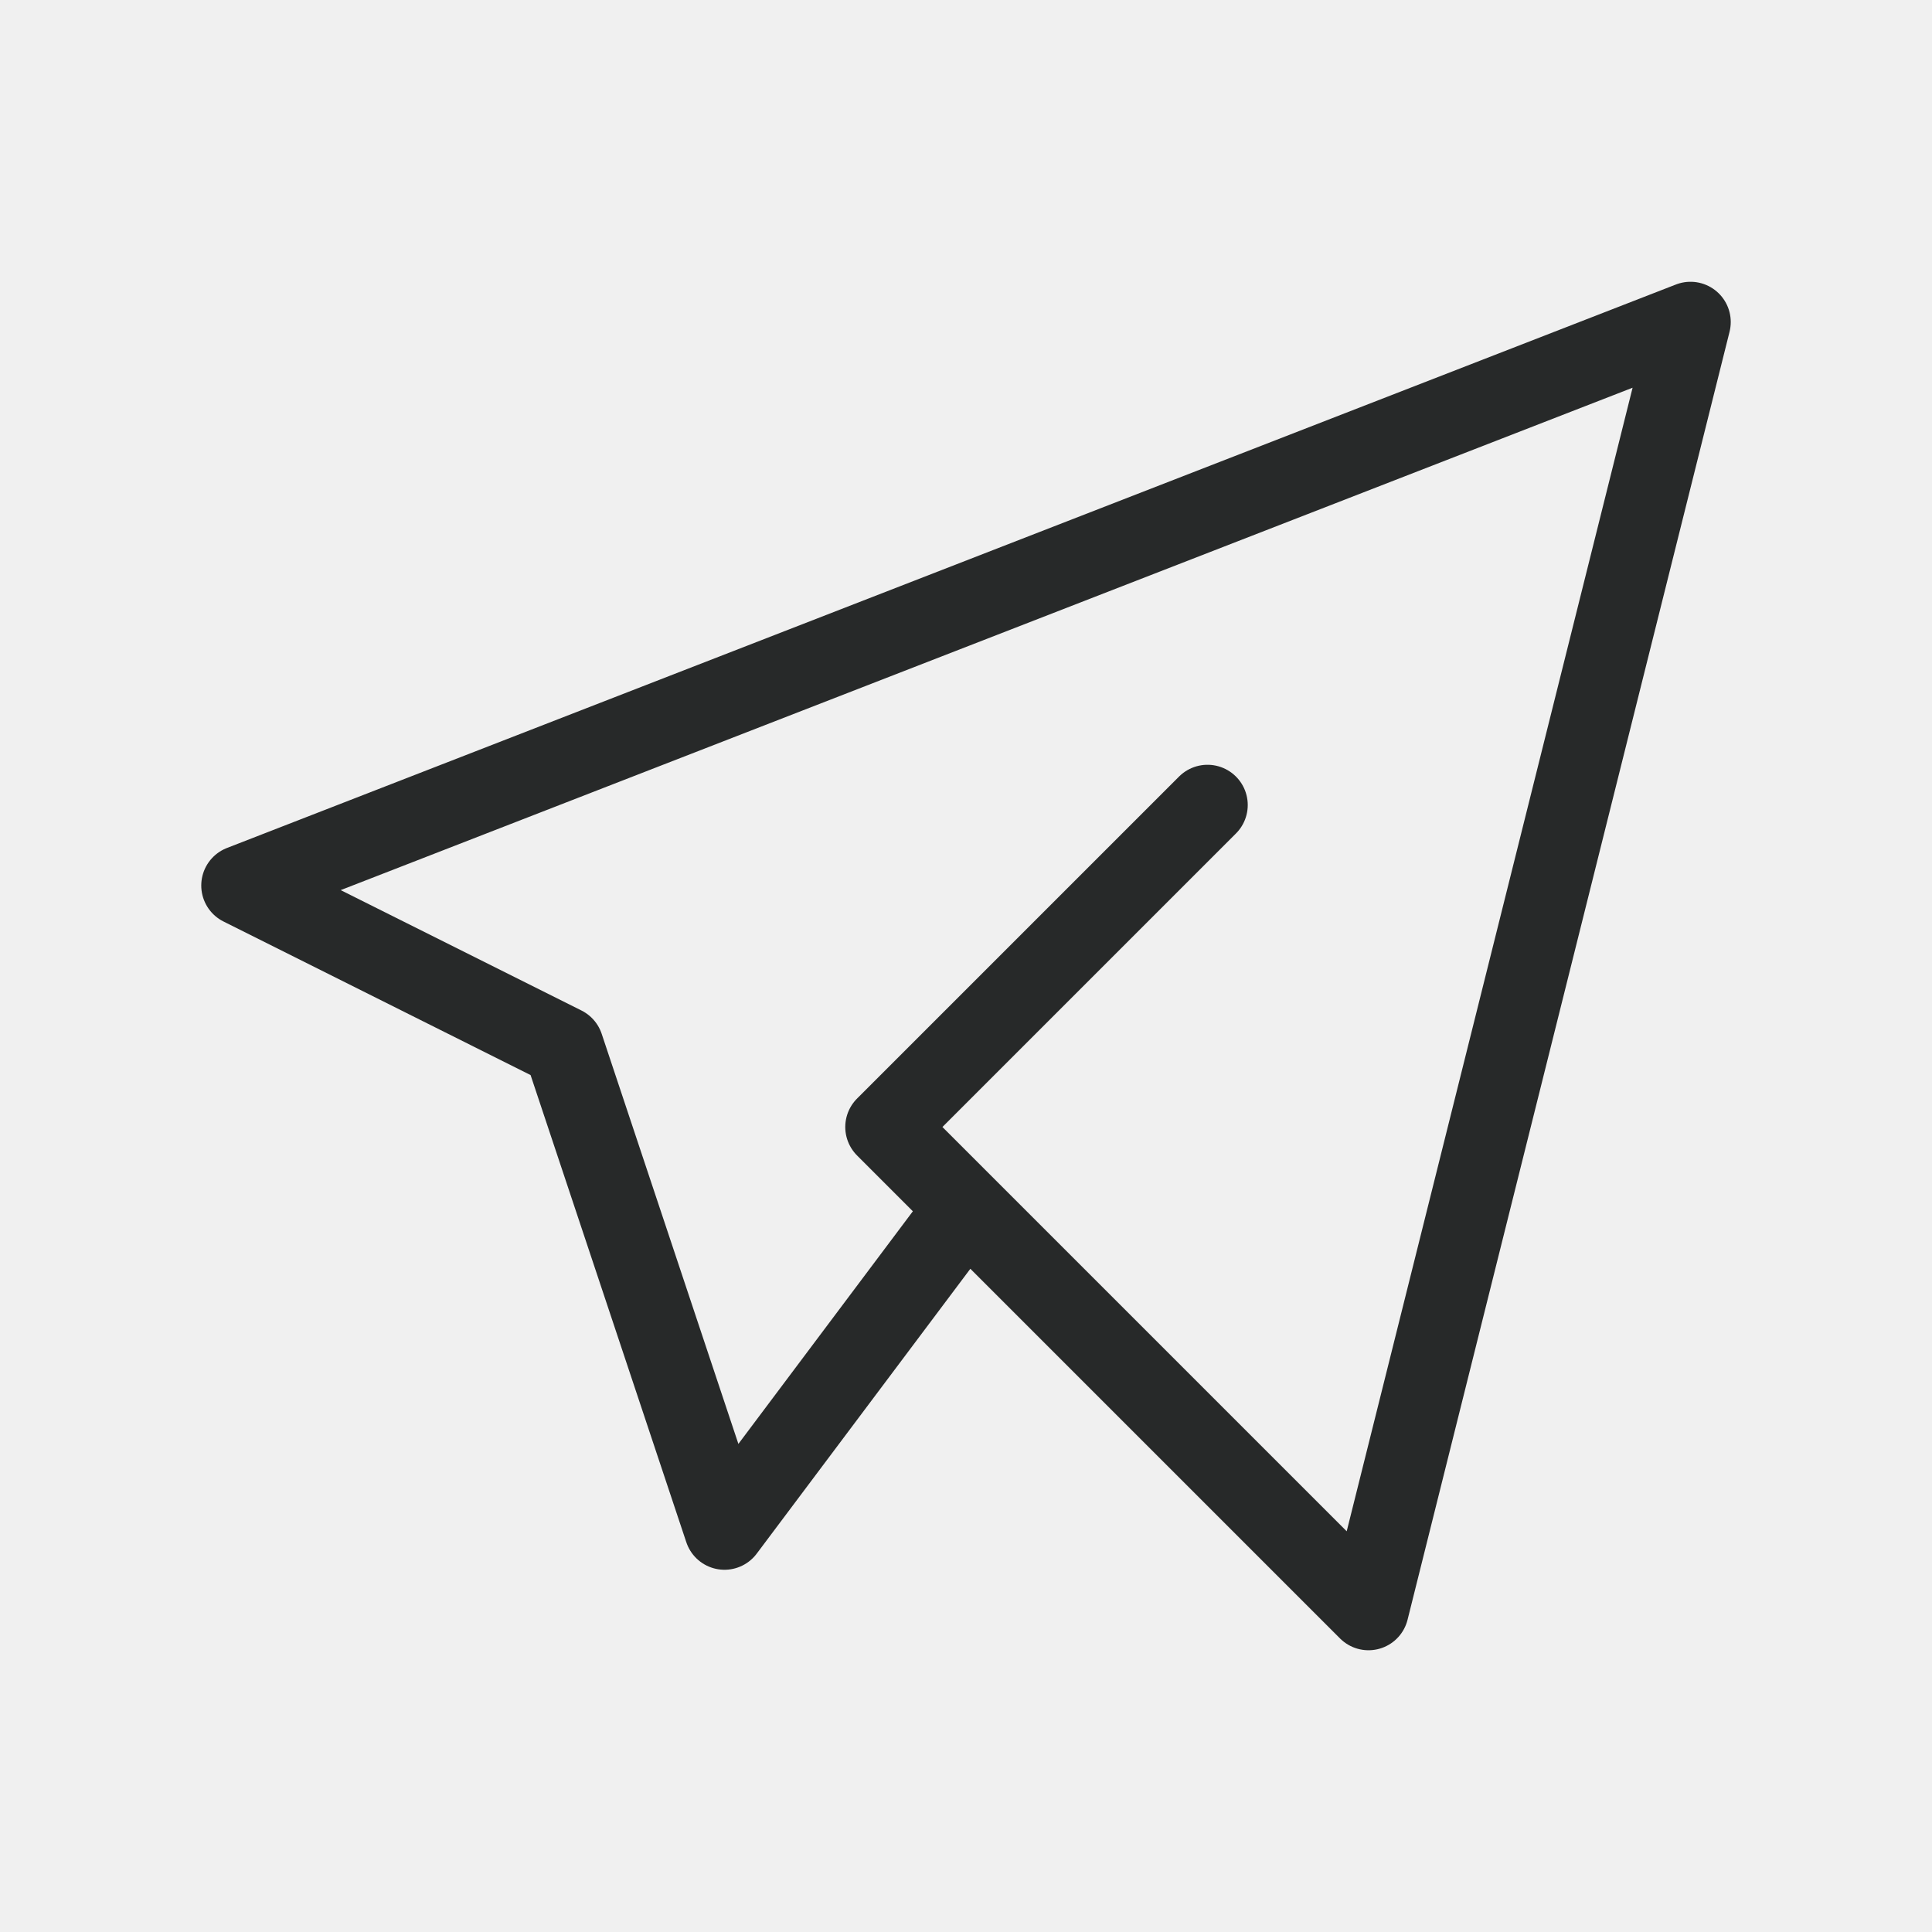
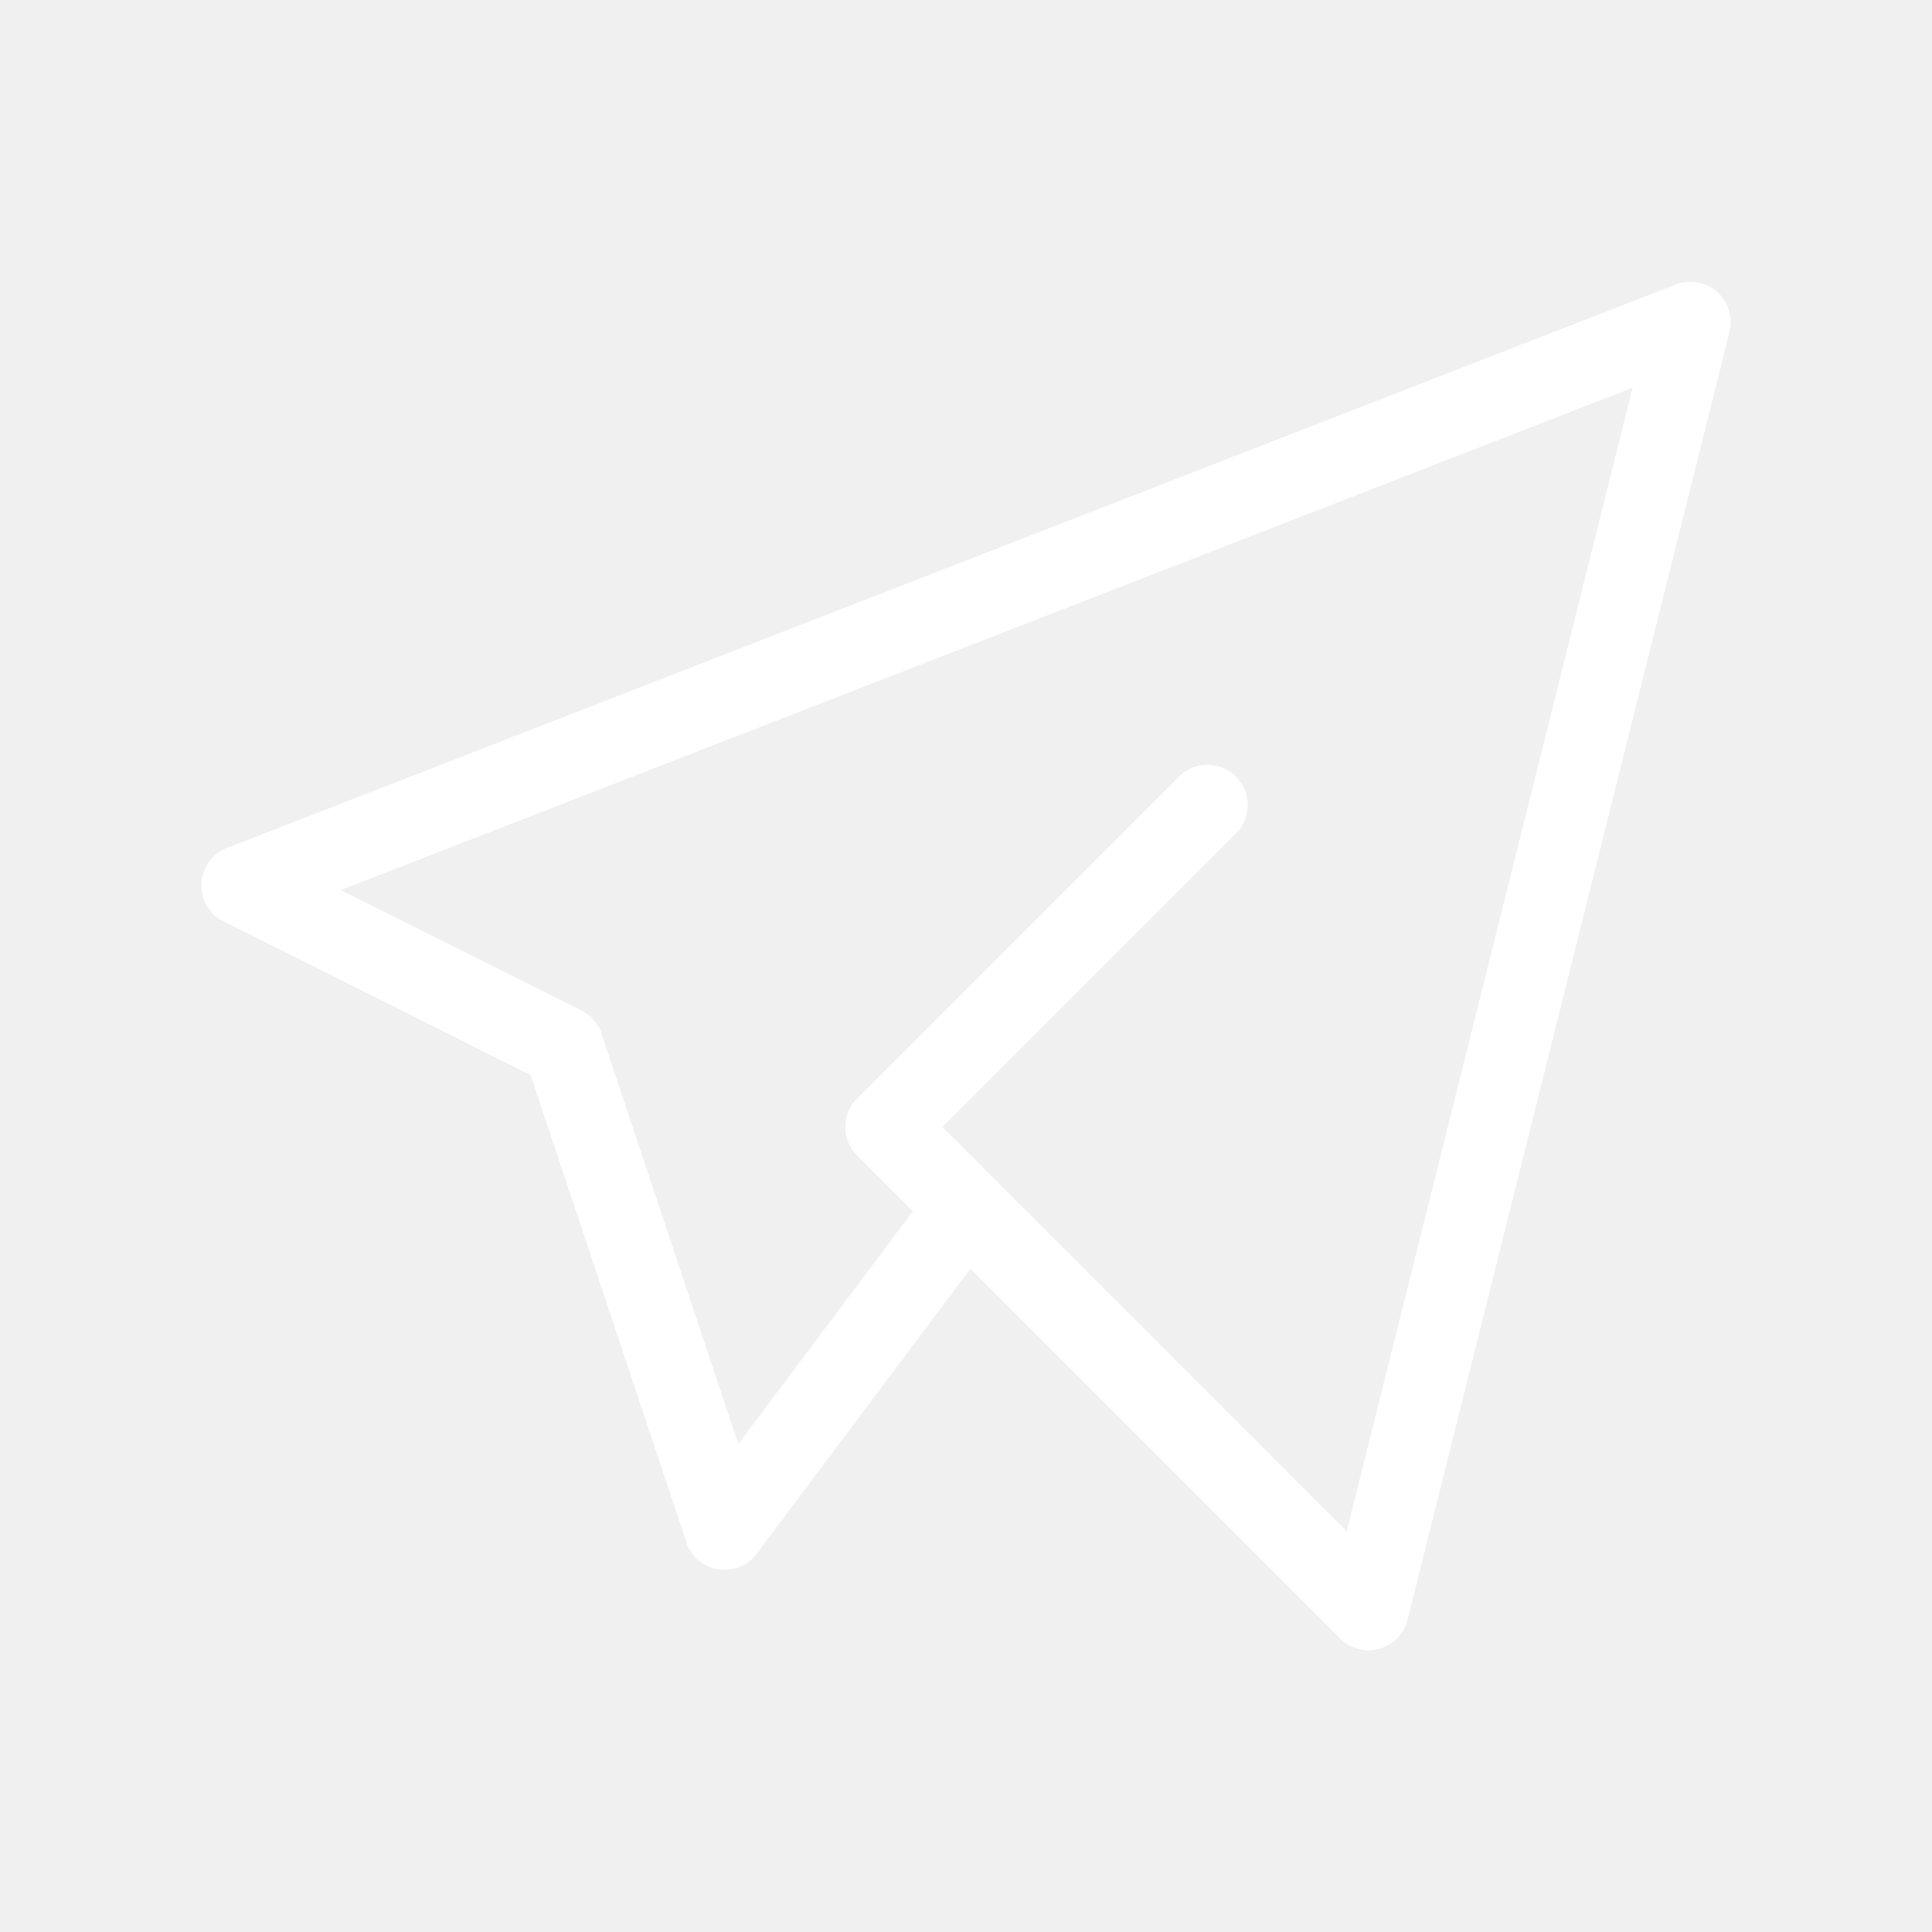
- <svg xmlns="http://www.w3.org/2000/svg" width="68" height="68" viewBox="0 0 68 68" fill="none">
+ <svg xmlns="http://www.w3.org/2000/svg" width="38" height="38" viewBox="0 0 68 68" fill="none">
  <g clip-path="url(#clip0_15_202)">
-     <path d="M42.5 28.334L31.167 39.667L48.167 56.667L59.5 11.334L8.5 31.167L19.833 36.834L25.5 53.834L34 42.5" stroke="#272929" stroke-width="2.833" stroke-linecap="round" stroke-linejoin="round" />
+     <path d="M42.5 28.334L31.167 39.667L48.167 56.667L59.5 11.334L8.5 31.167L19.833 36.834L25.5 53.834L34 42.5" stroke="white" stroke-width="2.833" stroke-linecap="round" stroke-linejoin="round" />
  </g>
  <defs>
    <clipPath id="clip0_15_202">
      <rect width="68" height="68" fill="white" />
    </clipPath>
  </defs>
</svg>
